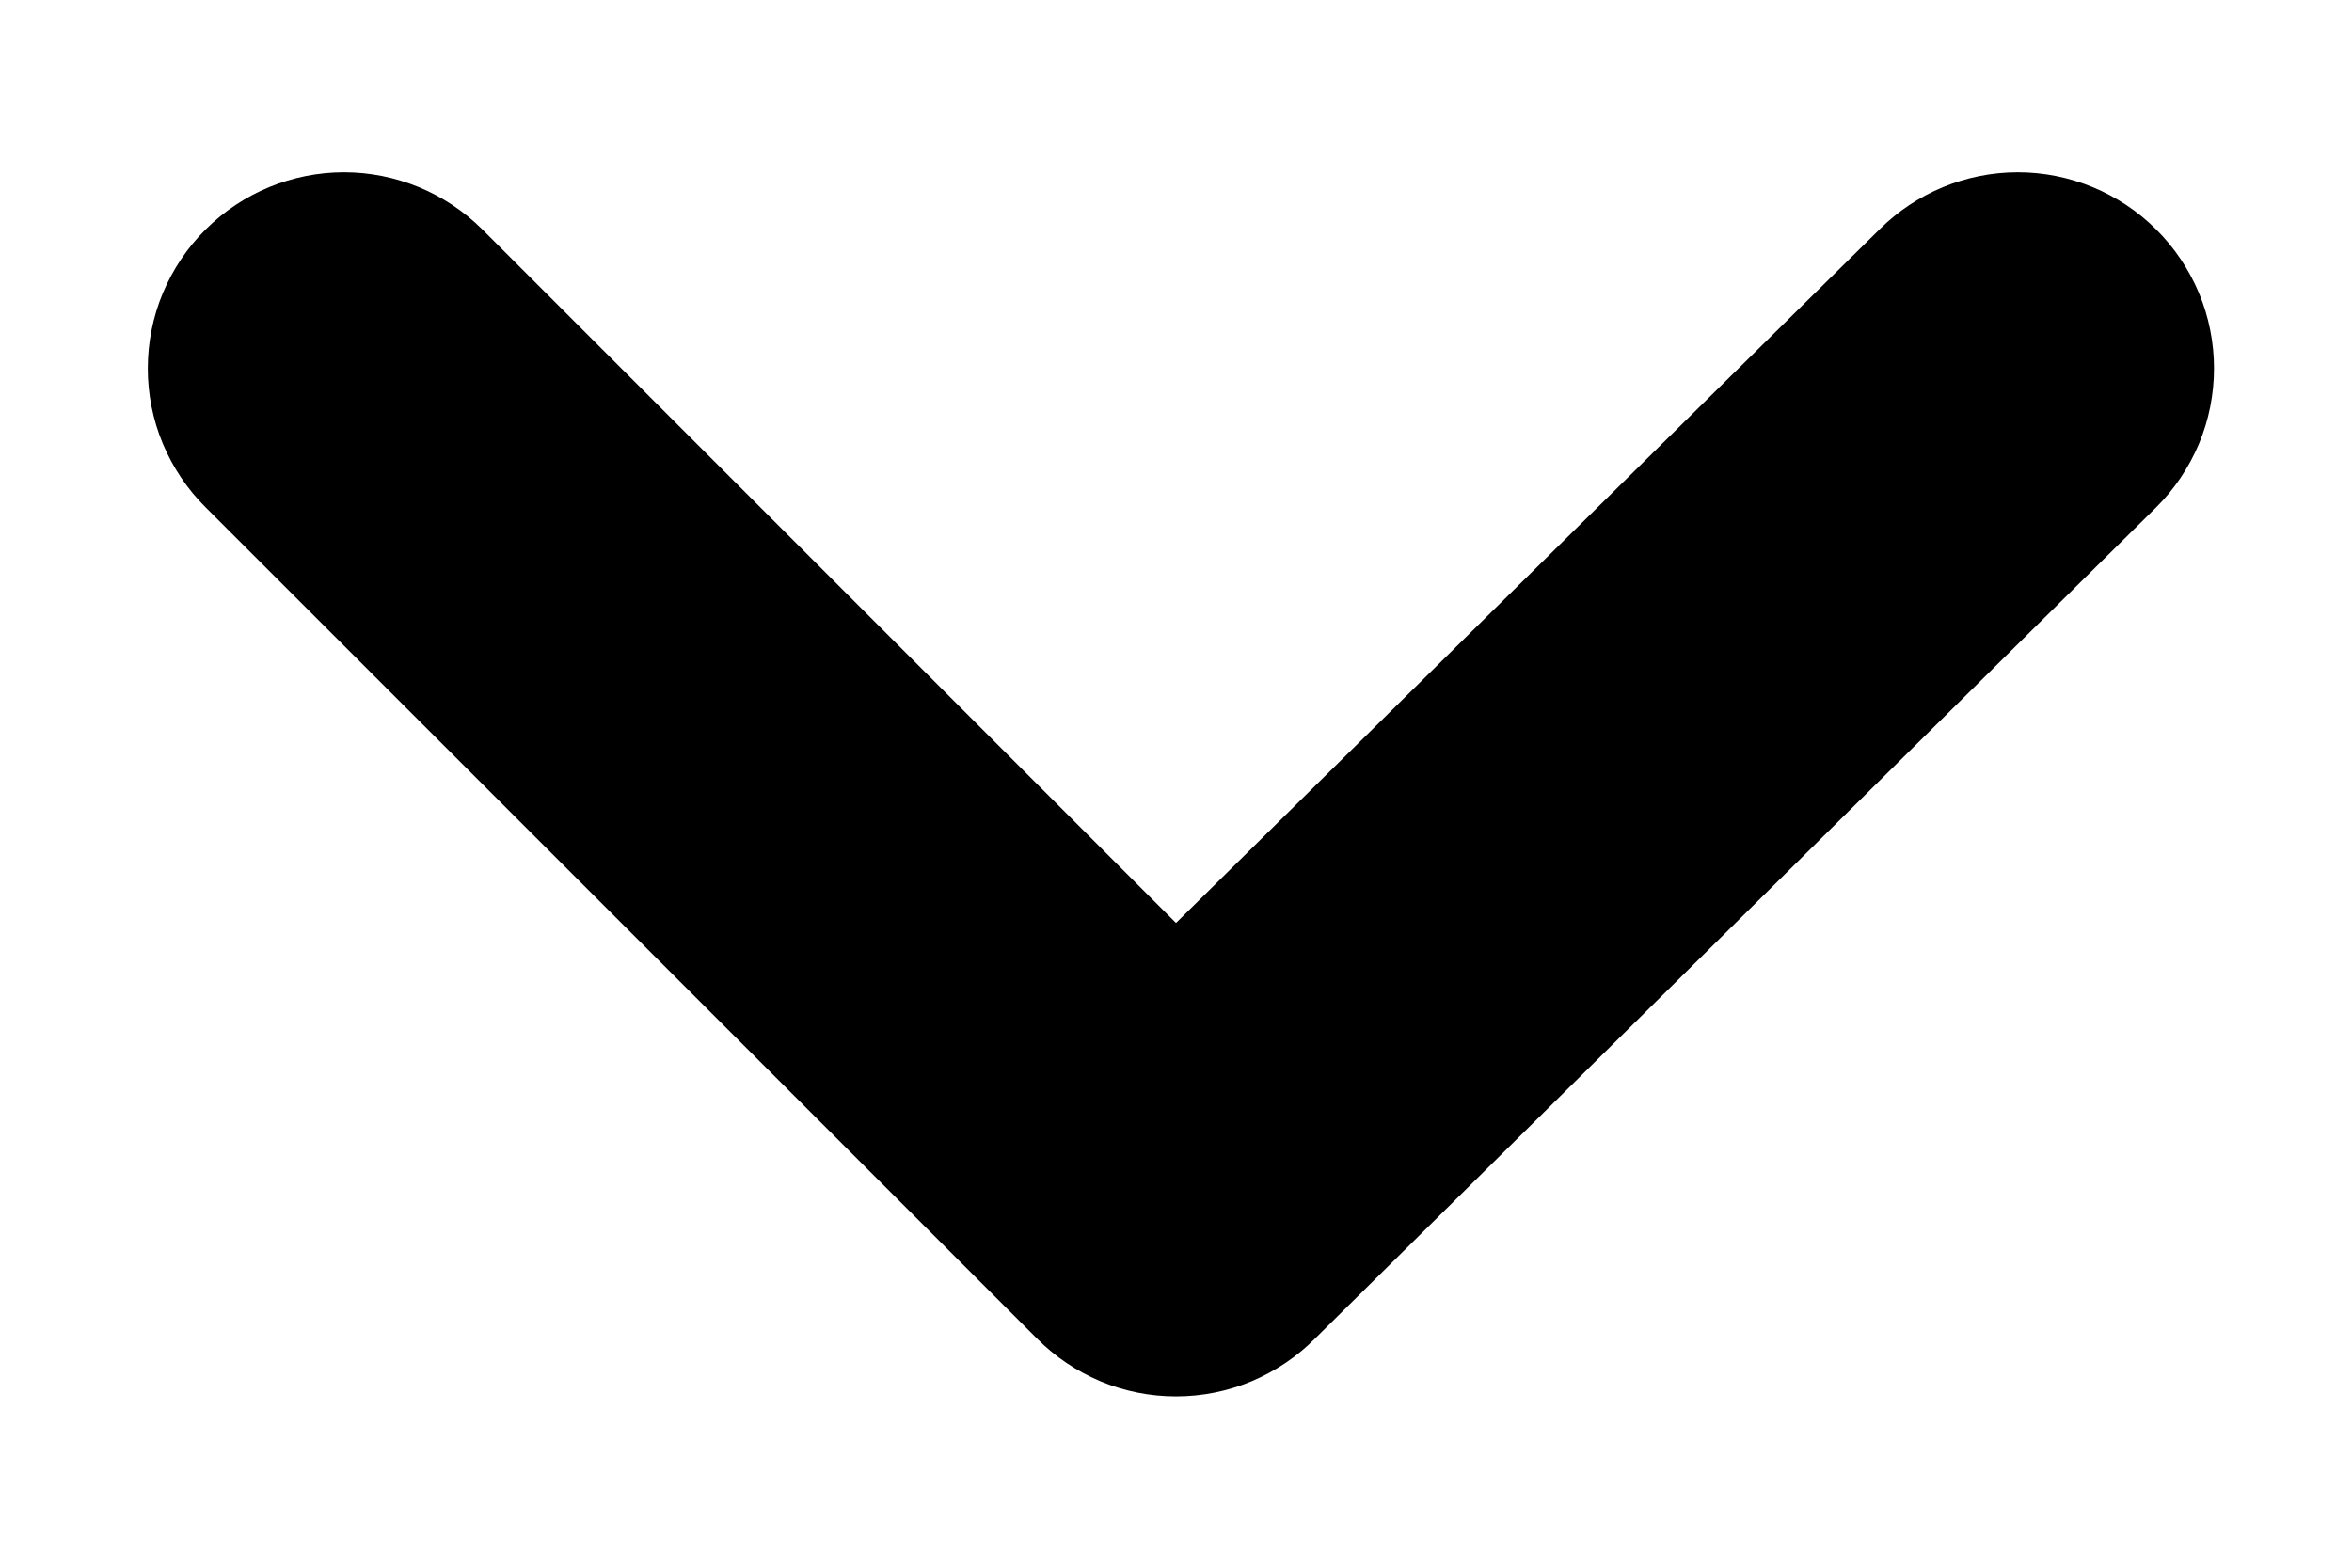
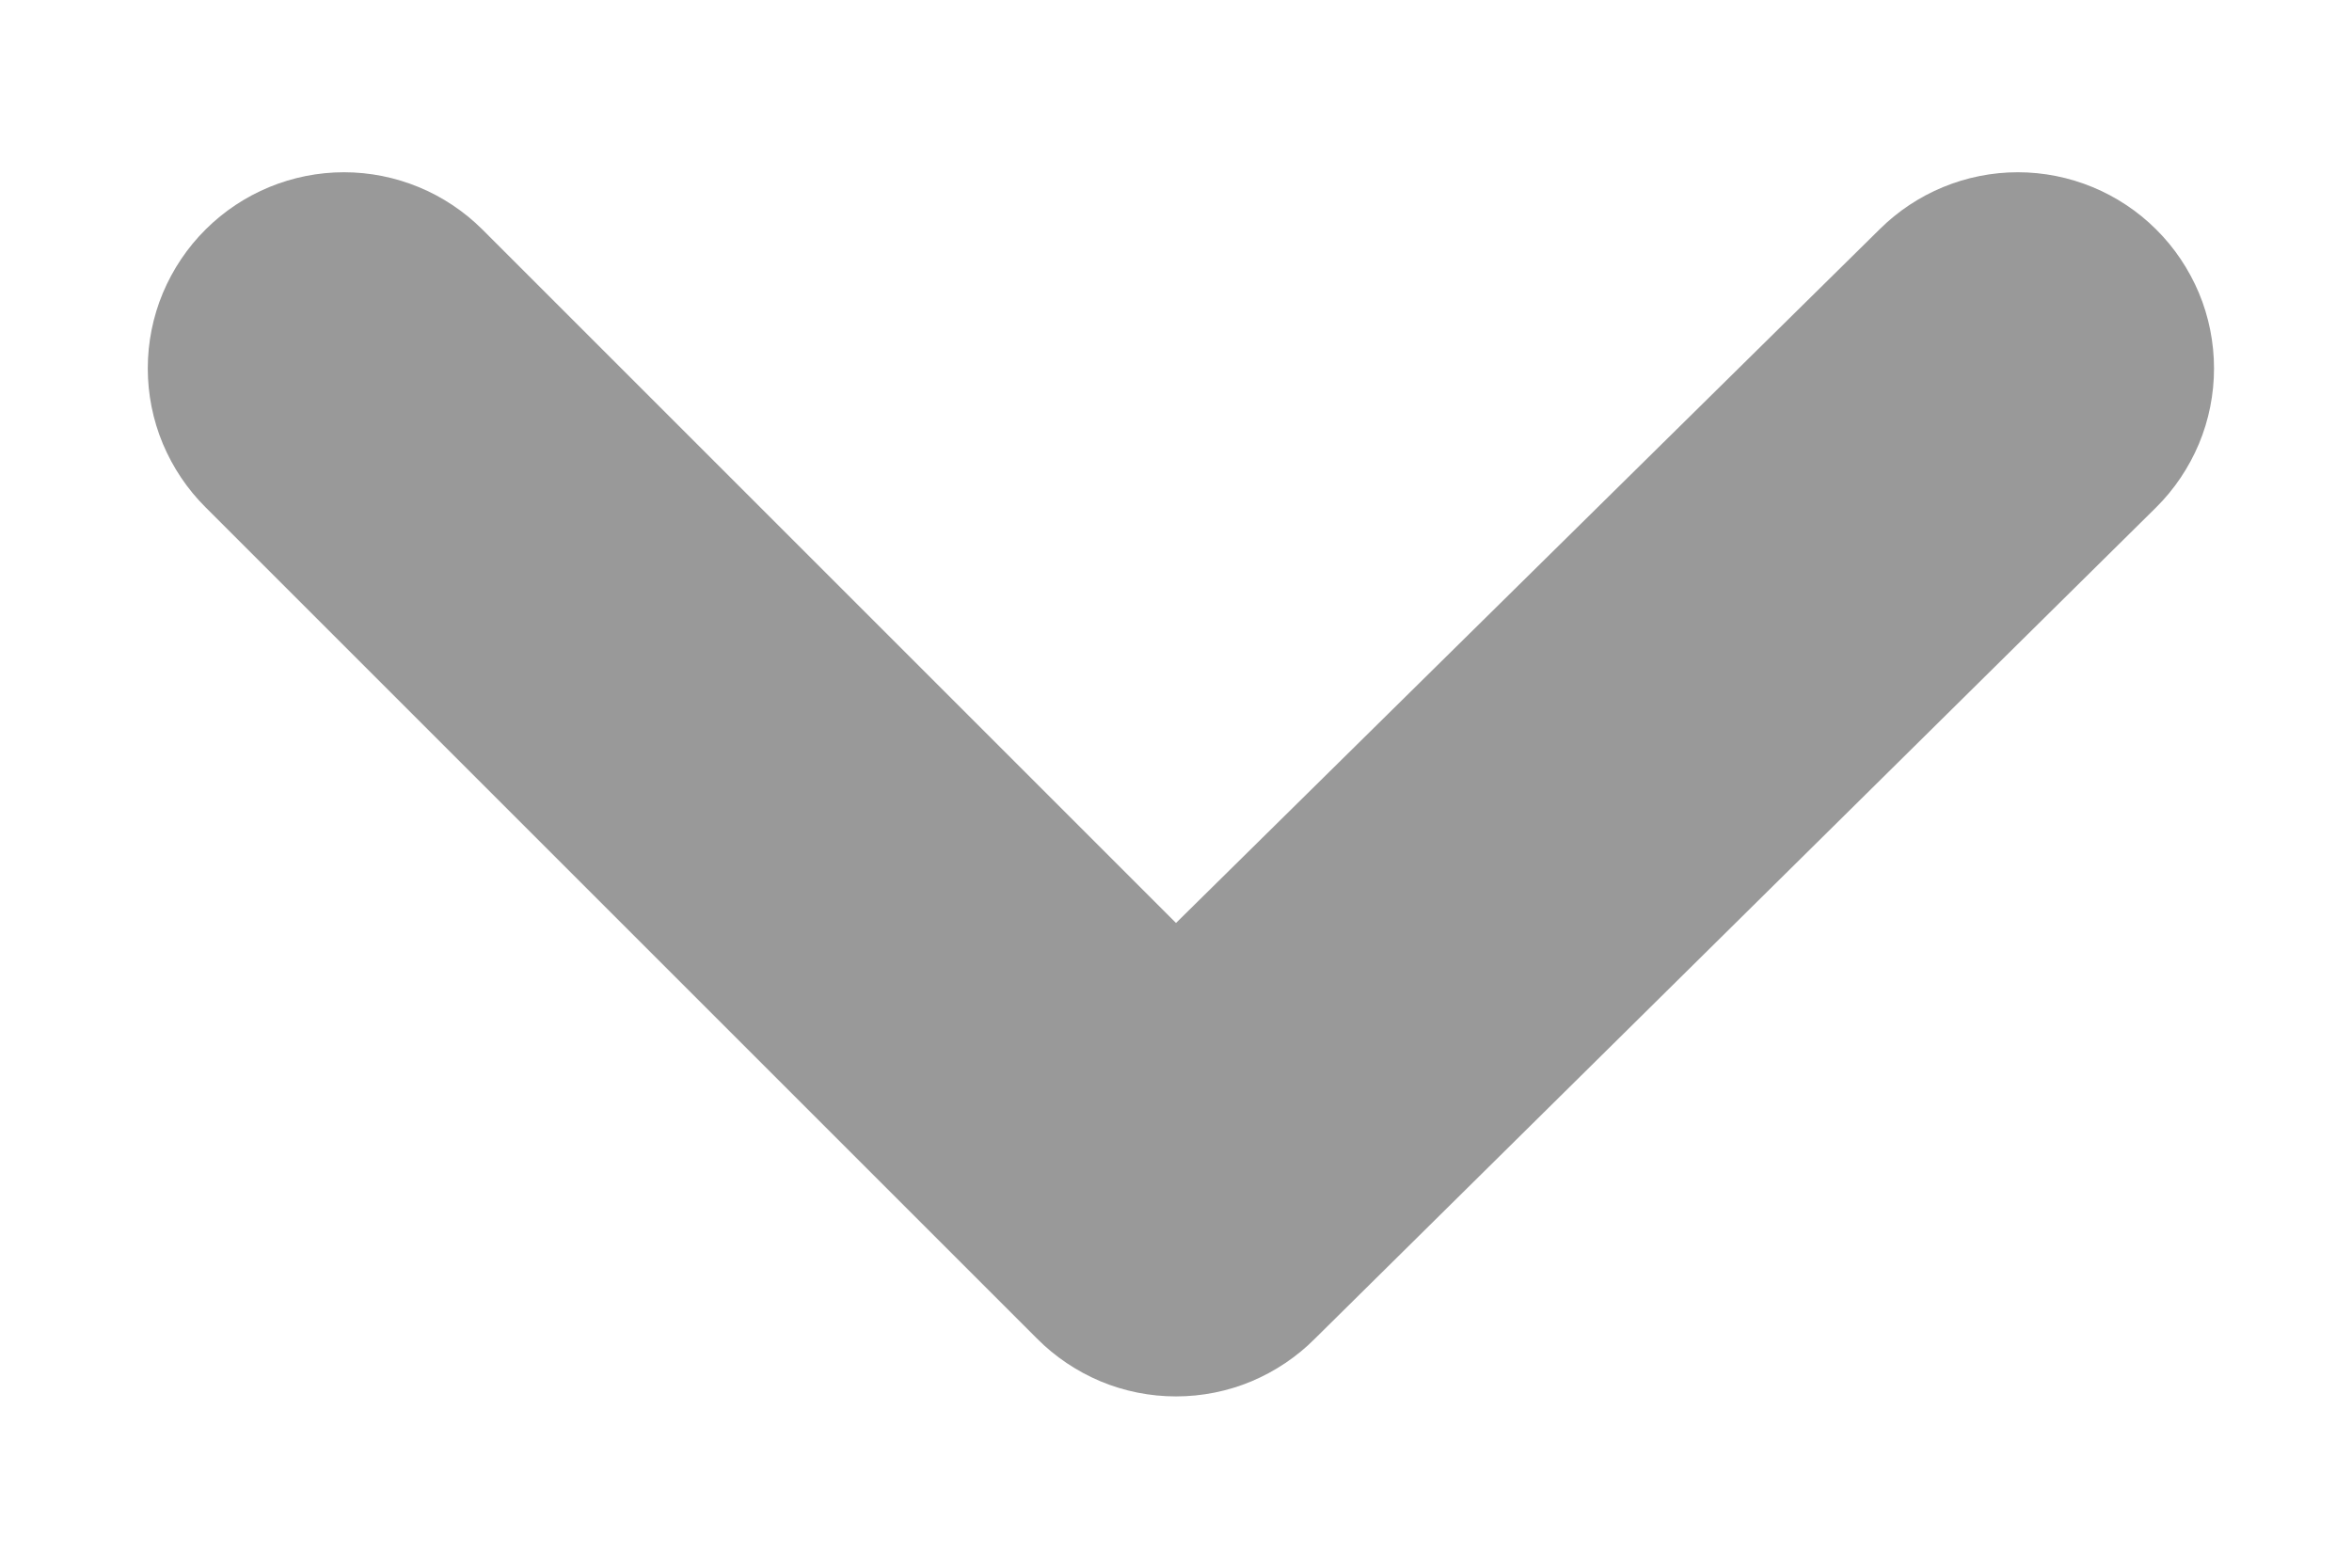
<svg xmlns="http://www.w3.org/2000/svg" width="12" height="8" viewBox="0 0 12 8" fill="none">
-   <path d="M11 1.17C10.813 0.984 10.559 0.879 10.295 0.879C10.031 0.879 9.777 0.984 9.59 1.17L6 4.71L2.46 1.17C2.273 0.984 2.019 0.879 1.755 0.879C1.491 0.879 1.237 0.984 1.05 1.17C0.956 1.263 0.882 1.374 0.831 1.495C0.78 1.617 0.754 1.748 0.754 1.88C0.754 2.012 0.78 2.143 0.831 2.265C0.882 2.386 0.956 2.497 1.05 2.59L5.29 6.83C5.383 6.924 5.494 6.998 5.615 7.049C5.737 7.1 5.868 7.126 6 7.126C6.132 7.126 6.263 7.1 6.385 7.049C6.506 6.998 6.617 6.924 6.71 6.83L11 2.59C11.094 2.497 11.168 2.386 11.219 2.265C11.27 2.143 11.296 2.012 11.296 1.88C11.296 1.748 11.27 1.617 11.219 1.495C11.168 1.374 11.094 1.263 11 1.17Z" fill="#000000" />
+   <path d="M11 1.17C10.813 0.984 10.559 0.879 10.295 0.879C10.031 0.879 9.777 0.984 9.59 1.17L6 4.71L2.46 1.17C2.273 0.984 2.019 0.879 1.755 0.879C1.491 0.879 1.237 0.984 1.05 1.17C0.956 1.263 0.882 1.374 0.831 1.495C0.78 1.617 0.754 1.748 0.754 1.88C0.754 2.012 0.78 2.143 0.831 2.265C0.882 2.386 0.956 2.497 1.05 2.59L5.29 6.83C5.383 6.924 5.494 6.998 5.615 7.049C5.737 7.1 5.868 7.126 6 7.126C6.132 7.126 6.263 7.1 6.385 7.049C6.506 6.998 6.617 6.924 6.71 6.83L11 2.59C11.094 2.497 11.168 2.386 11.219 2.265C11.27 2.143 11.296 2.012 11.296 1.88C11.296 1.748 11.27 1.617 11.219 1.495C11.168 1.374 11.094 1.263 11 1.17Z" fill="#999" />
</svg>
